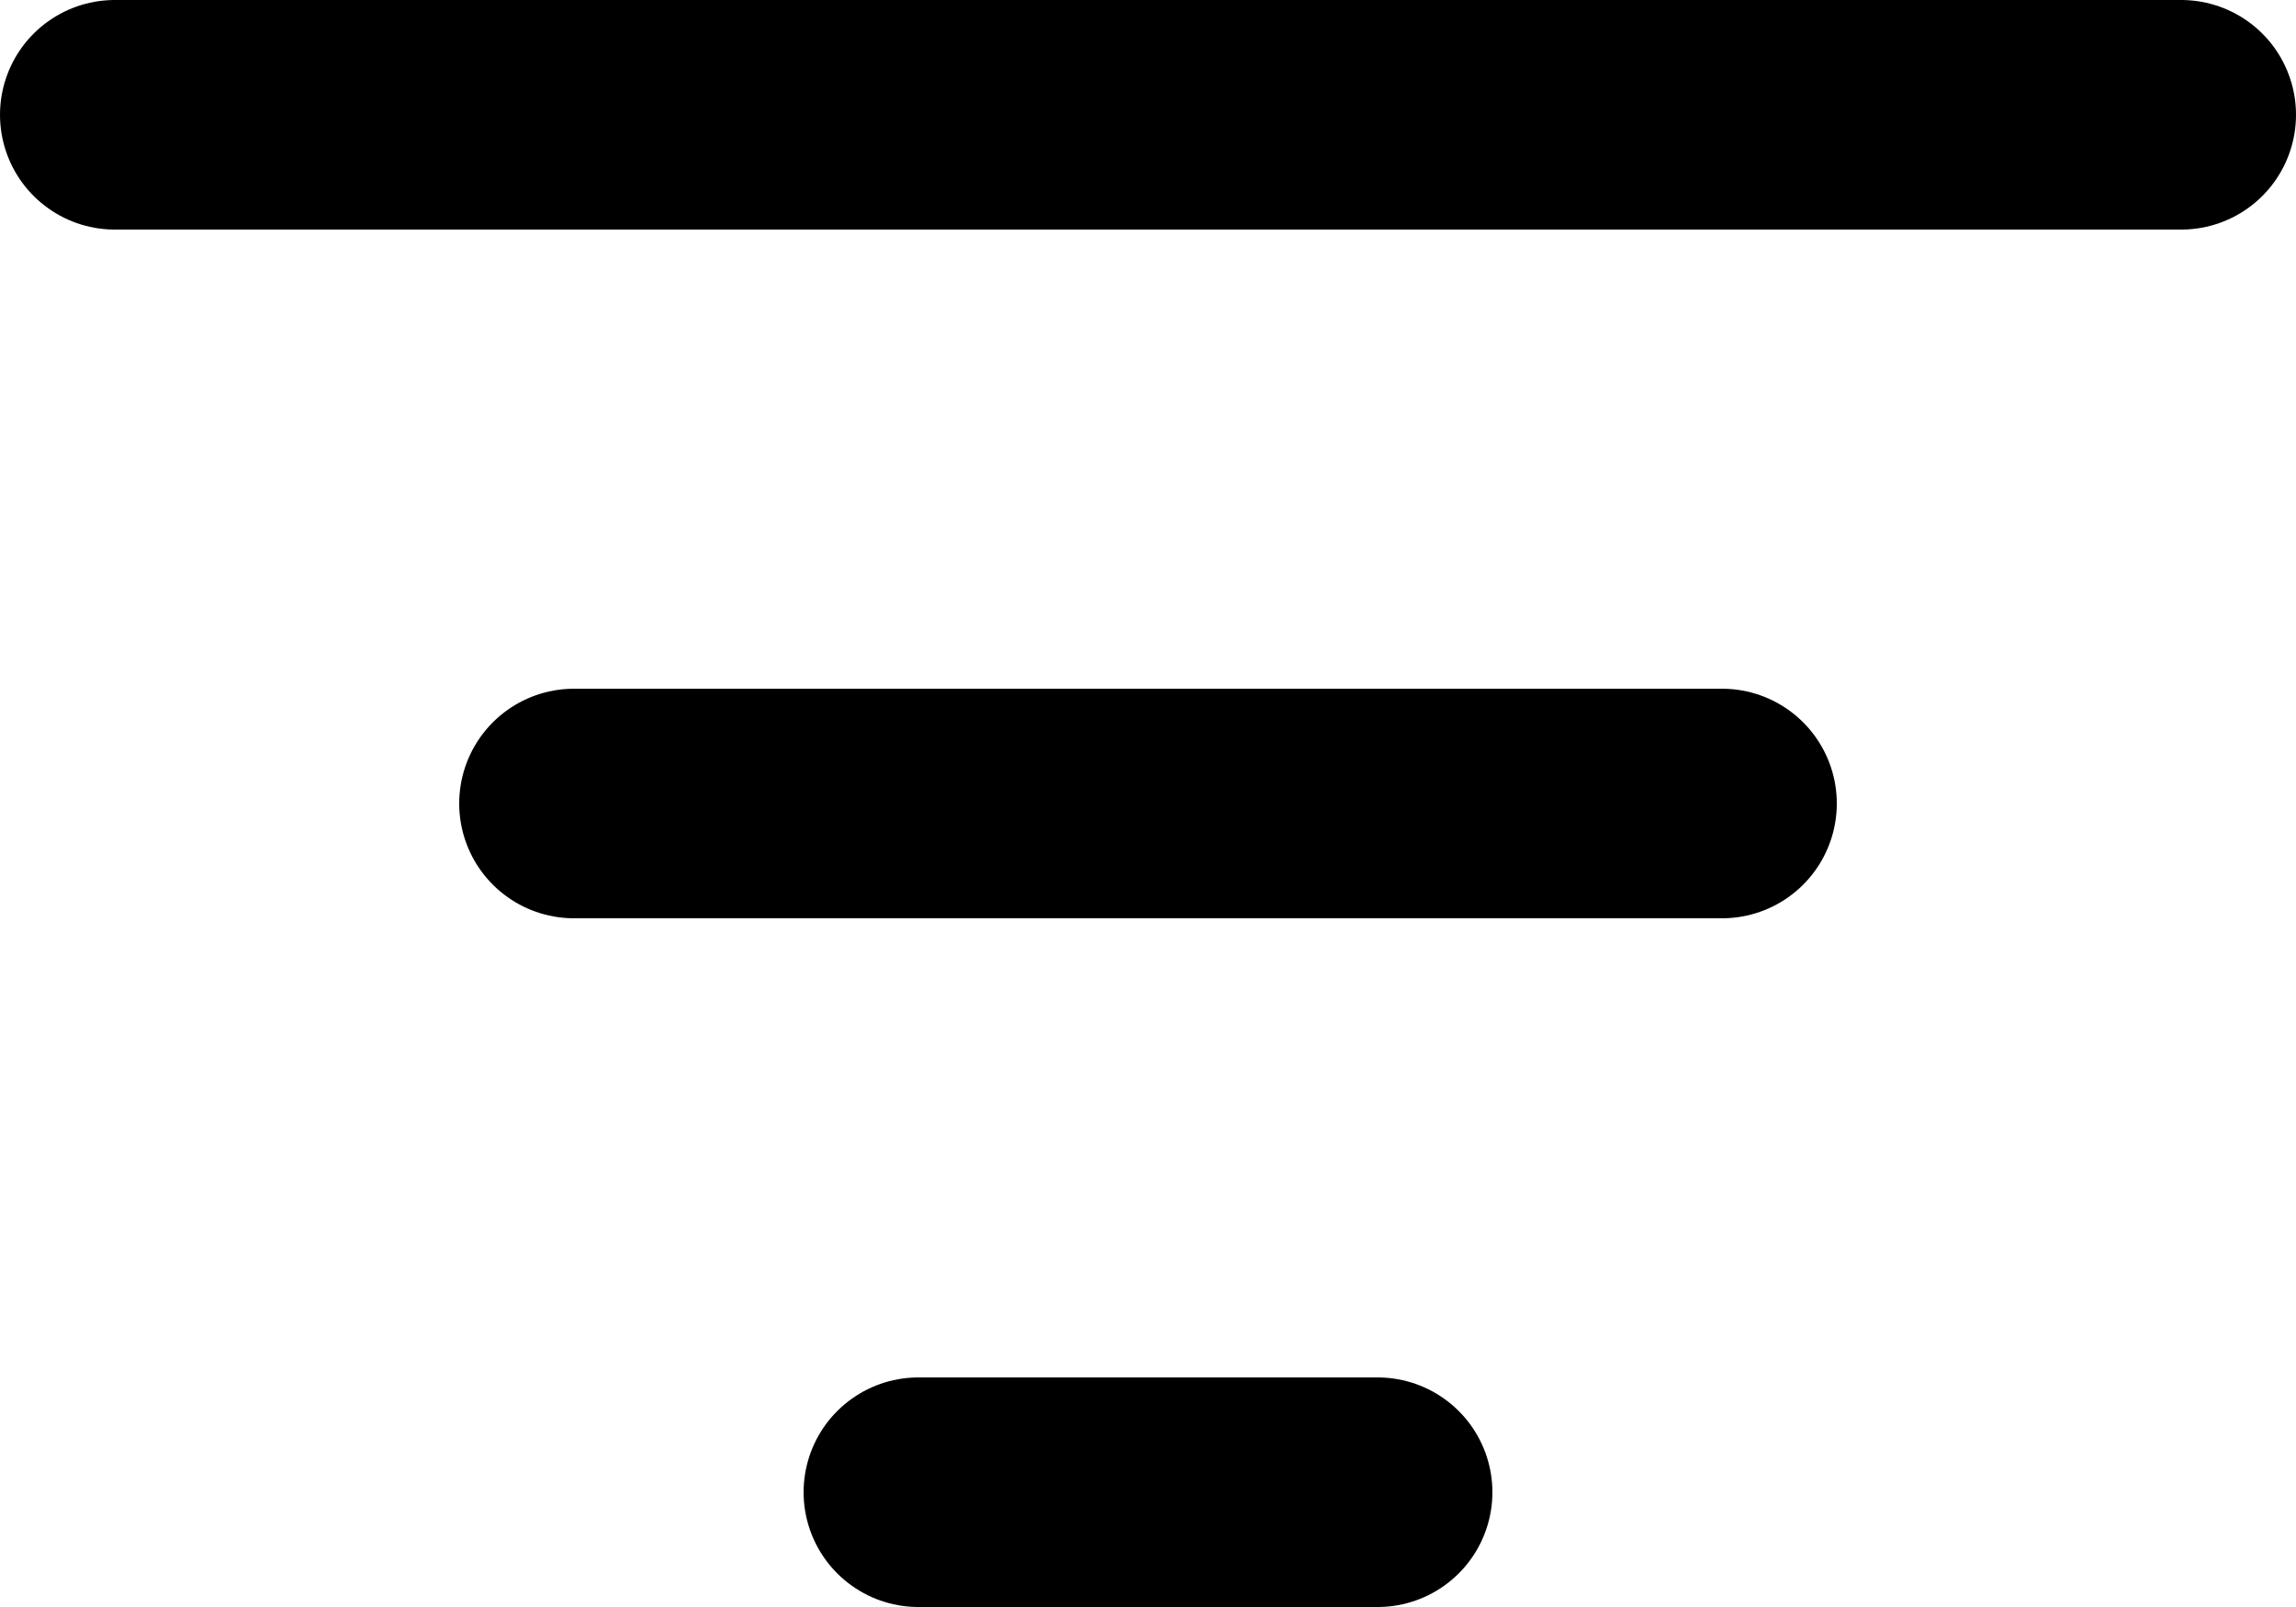
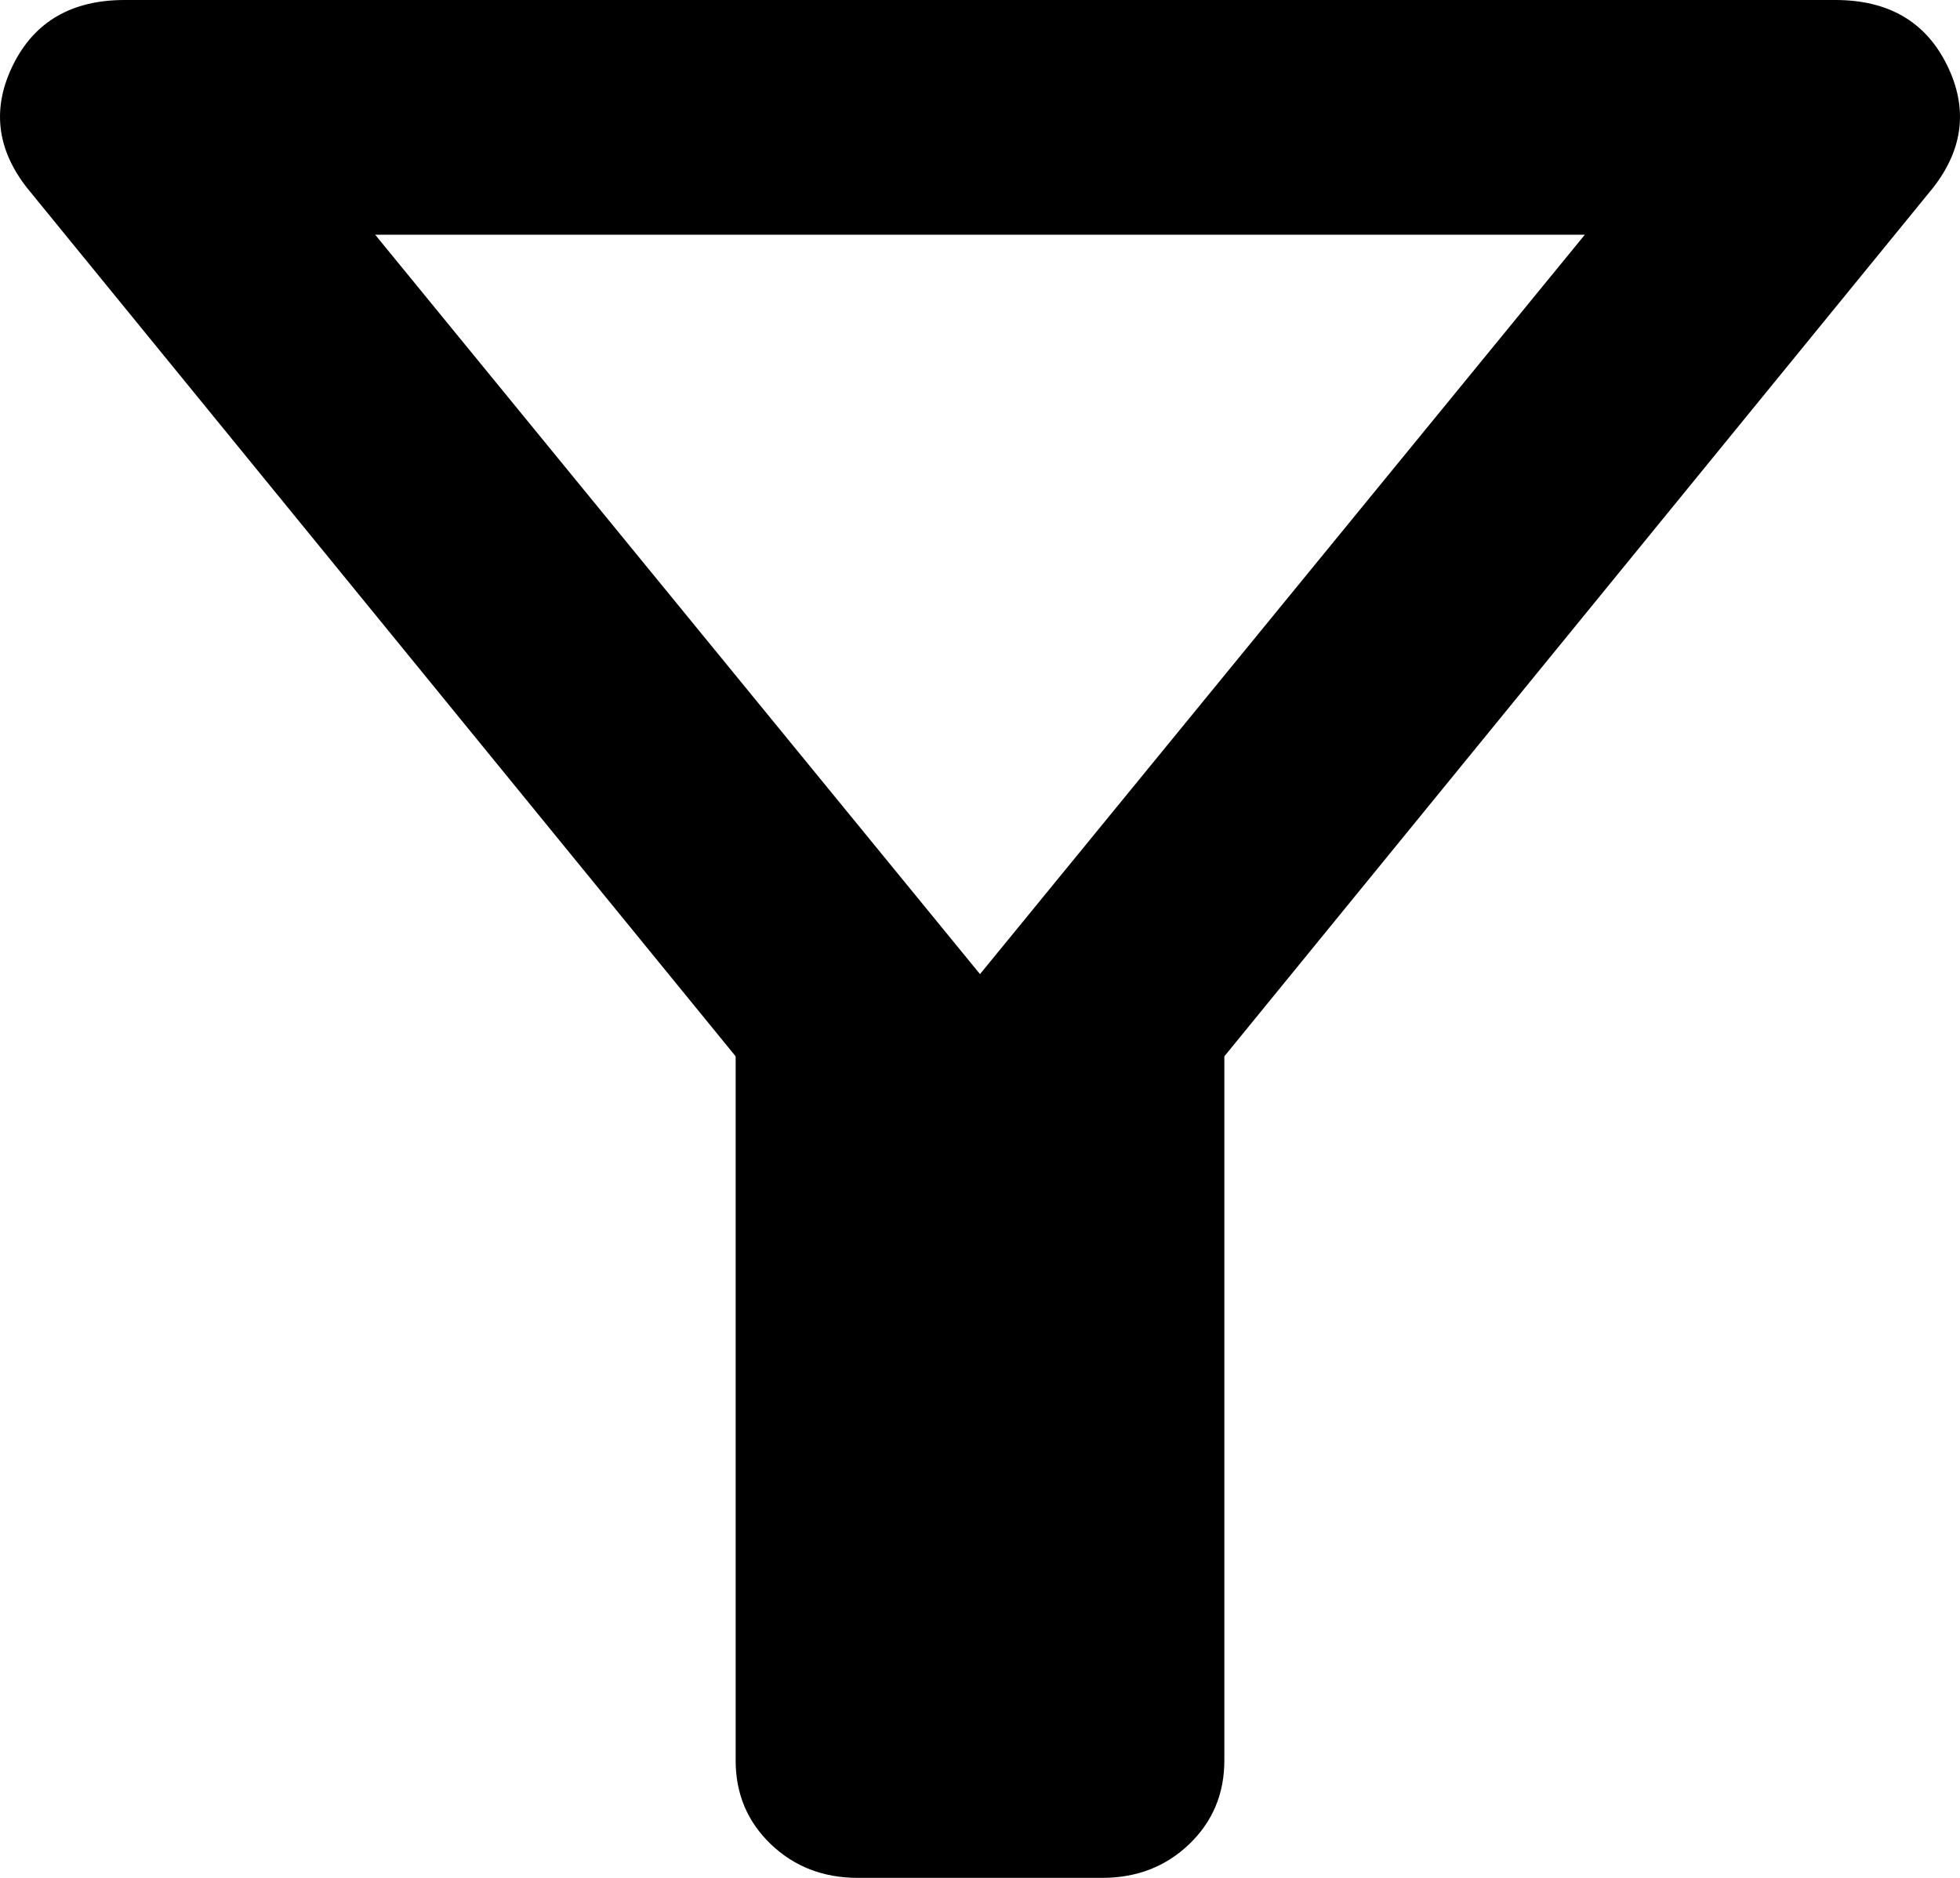
- <svg xmlns="http://www.w3.org/2000/svg" width="20" height="14" viewBox="0 0 20 14" fill="none">
-   <path d="M1 1H19" stroke="currentColor" stroke-width="2" stroke-linecap="round" stroke-linejoin="round" />
-   <path d="M5 7H15" stroke="currentColor" stroke-width="2" stroke-linecap="round" stroke-linejoin="round" />
-   <path d="M8 13H12" stroke="currentColor" stroke-width="2" stroke-linecap="round" stroke-linejoin="round" />
+ <svg xmlns="http://www.w3.org/2000/svg" width="24" height="23" viewBox="0 0 24 23" fill="none">
+   <path d="M10.504 23C10.08 23 9.725 22.862 9.438 22.587C9.151 22.311 9.008 21.97 9.008 21.562V12.938L0.33 2.3C-0.044 1.821 -0.1 1.318 0.162 0.791C0.424 0.264 0.879 0 1.527 0H22.473C23.121 0 23.576 0.264 23.838 0.791C24.1 1.318 24.044 1.821 23.67 2.3L14.992 12.938V21.562C14.992 21.97 14.849 22.311 14.562 22.587C14.275 22.862 13.92 23 13.496 23H10.504ZM12 11.931L19.406 2.875H4.594L12 11.931Z" fill="currentColor" />
</svg>
